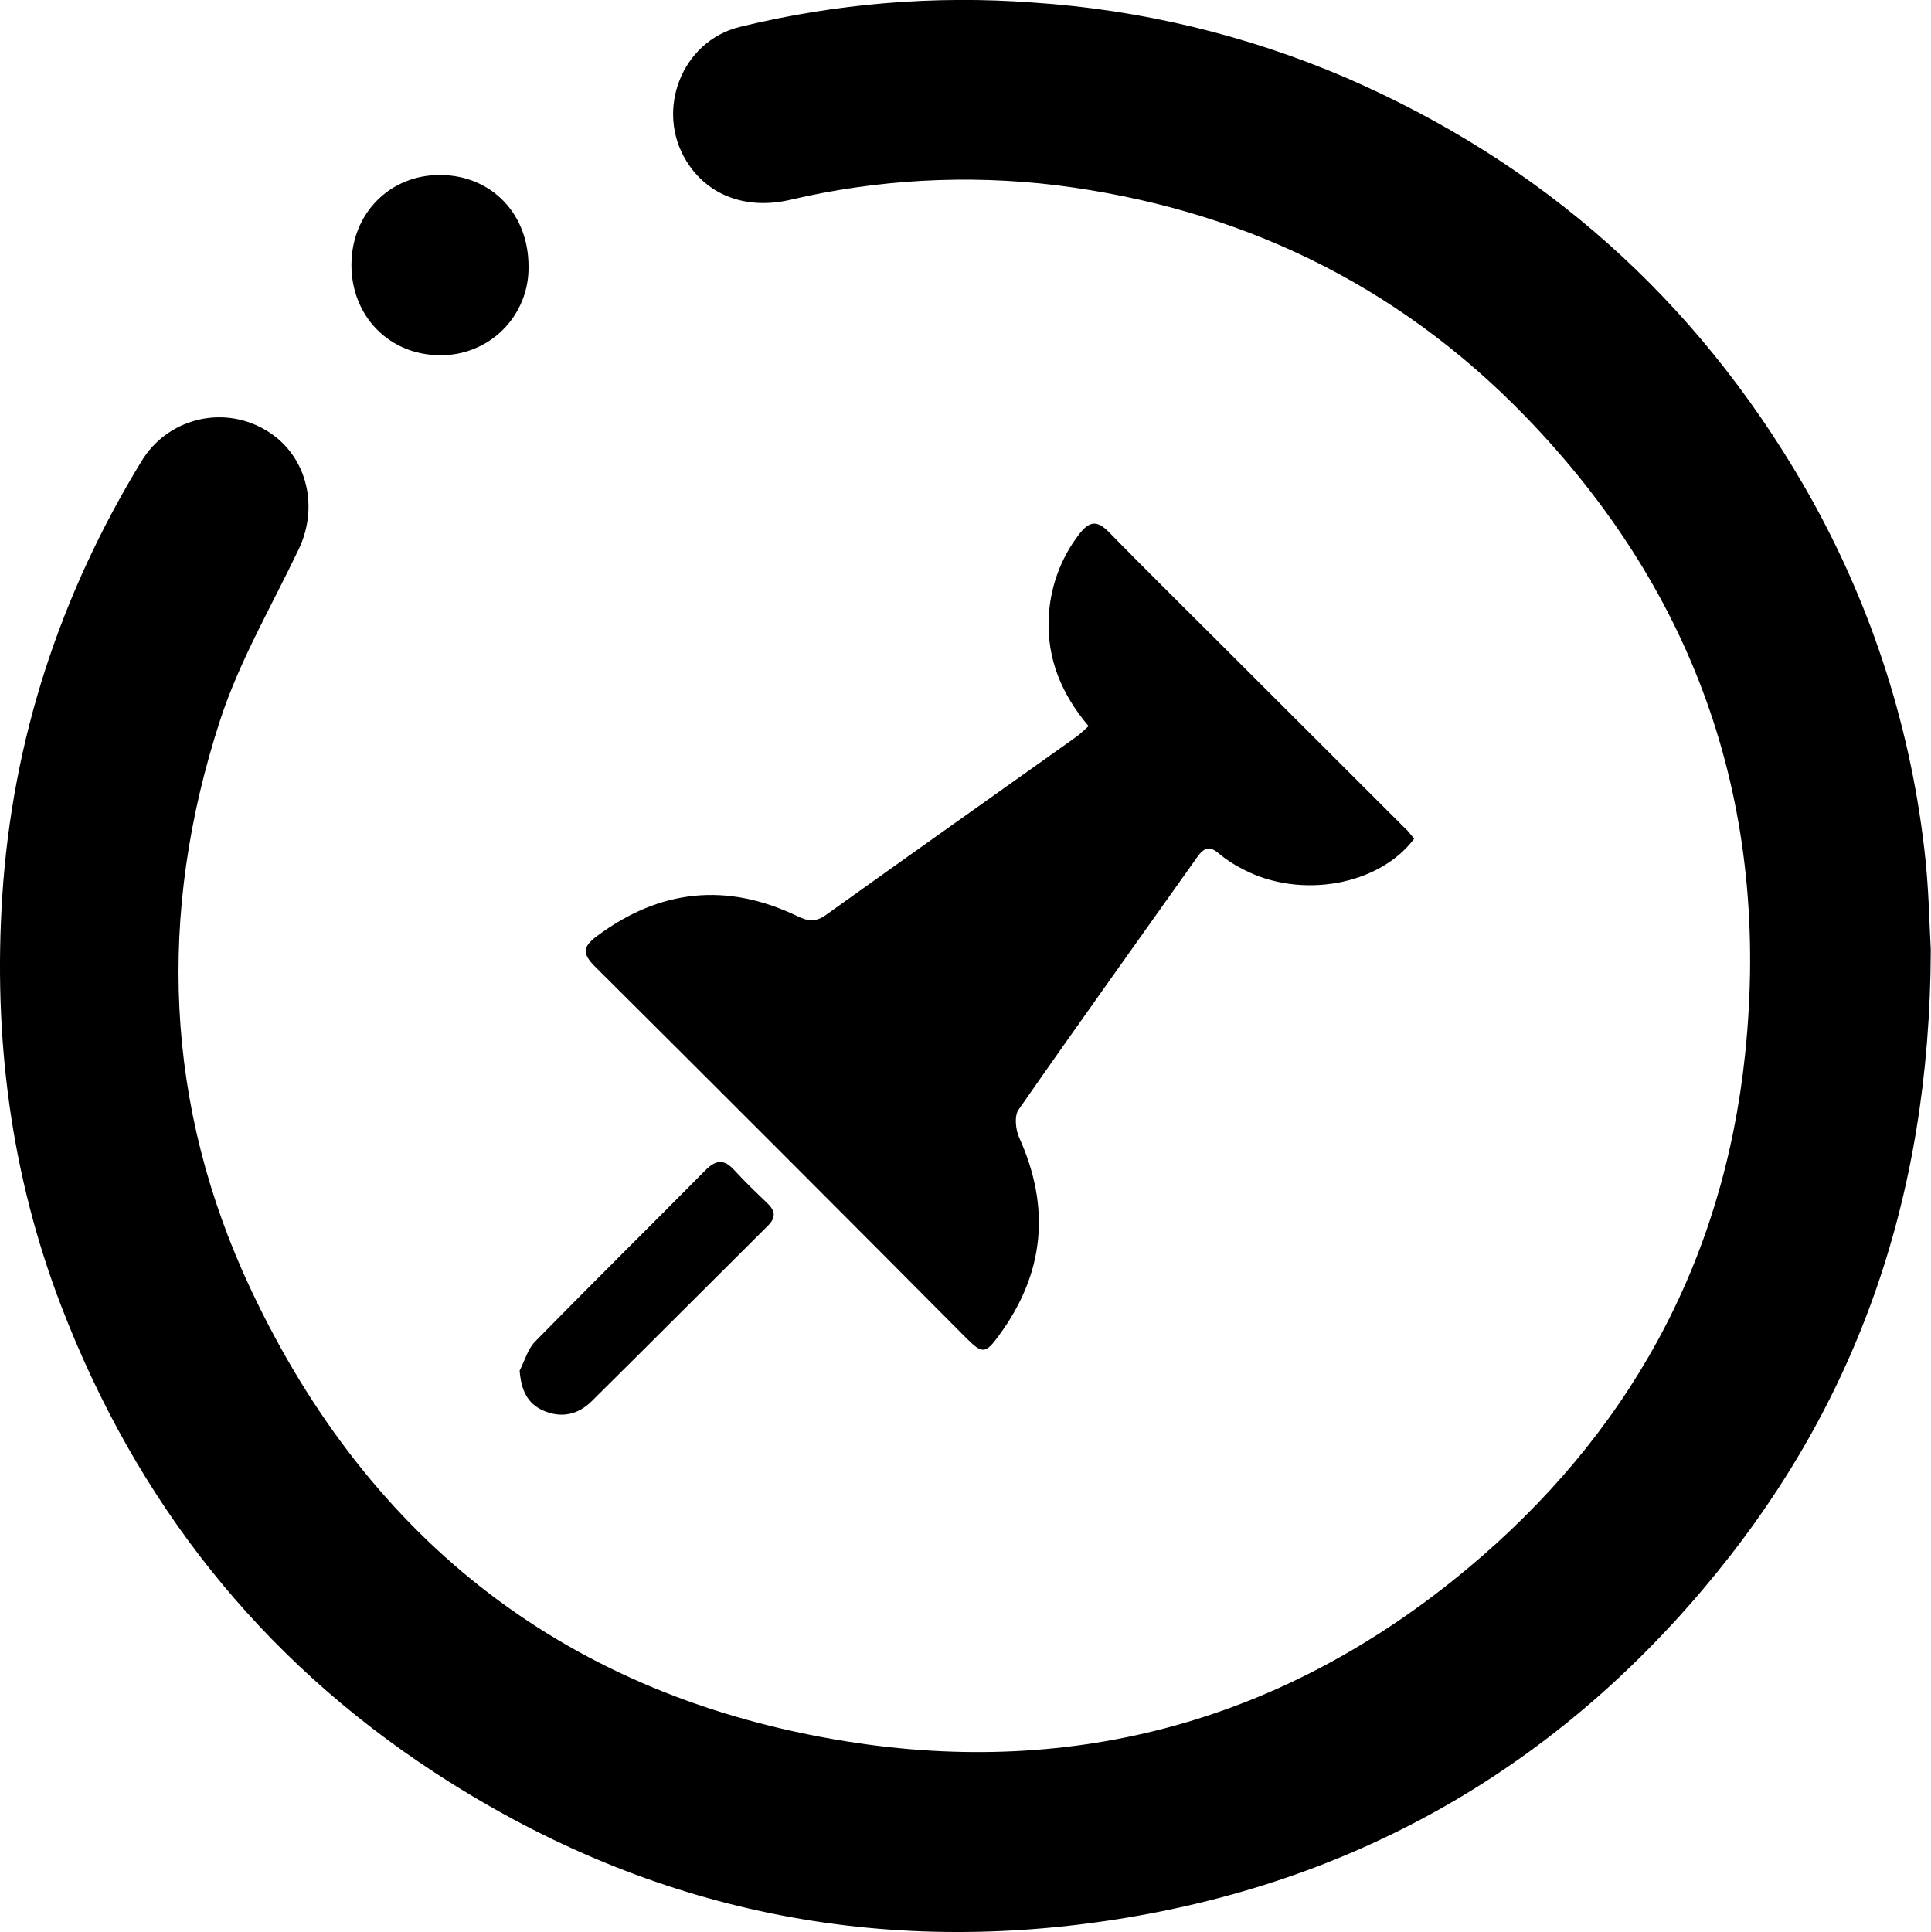
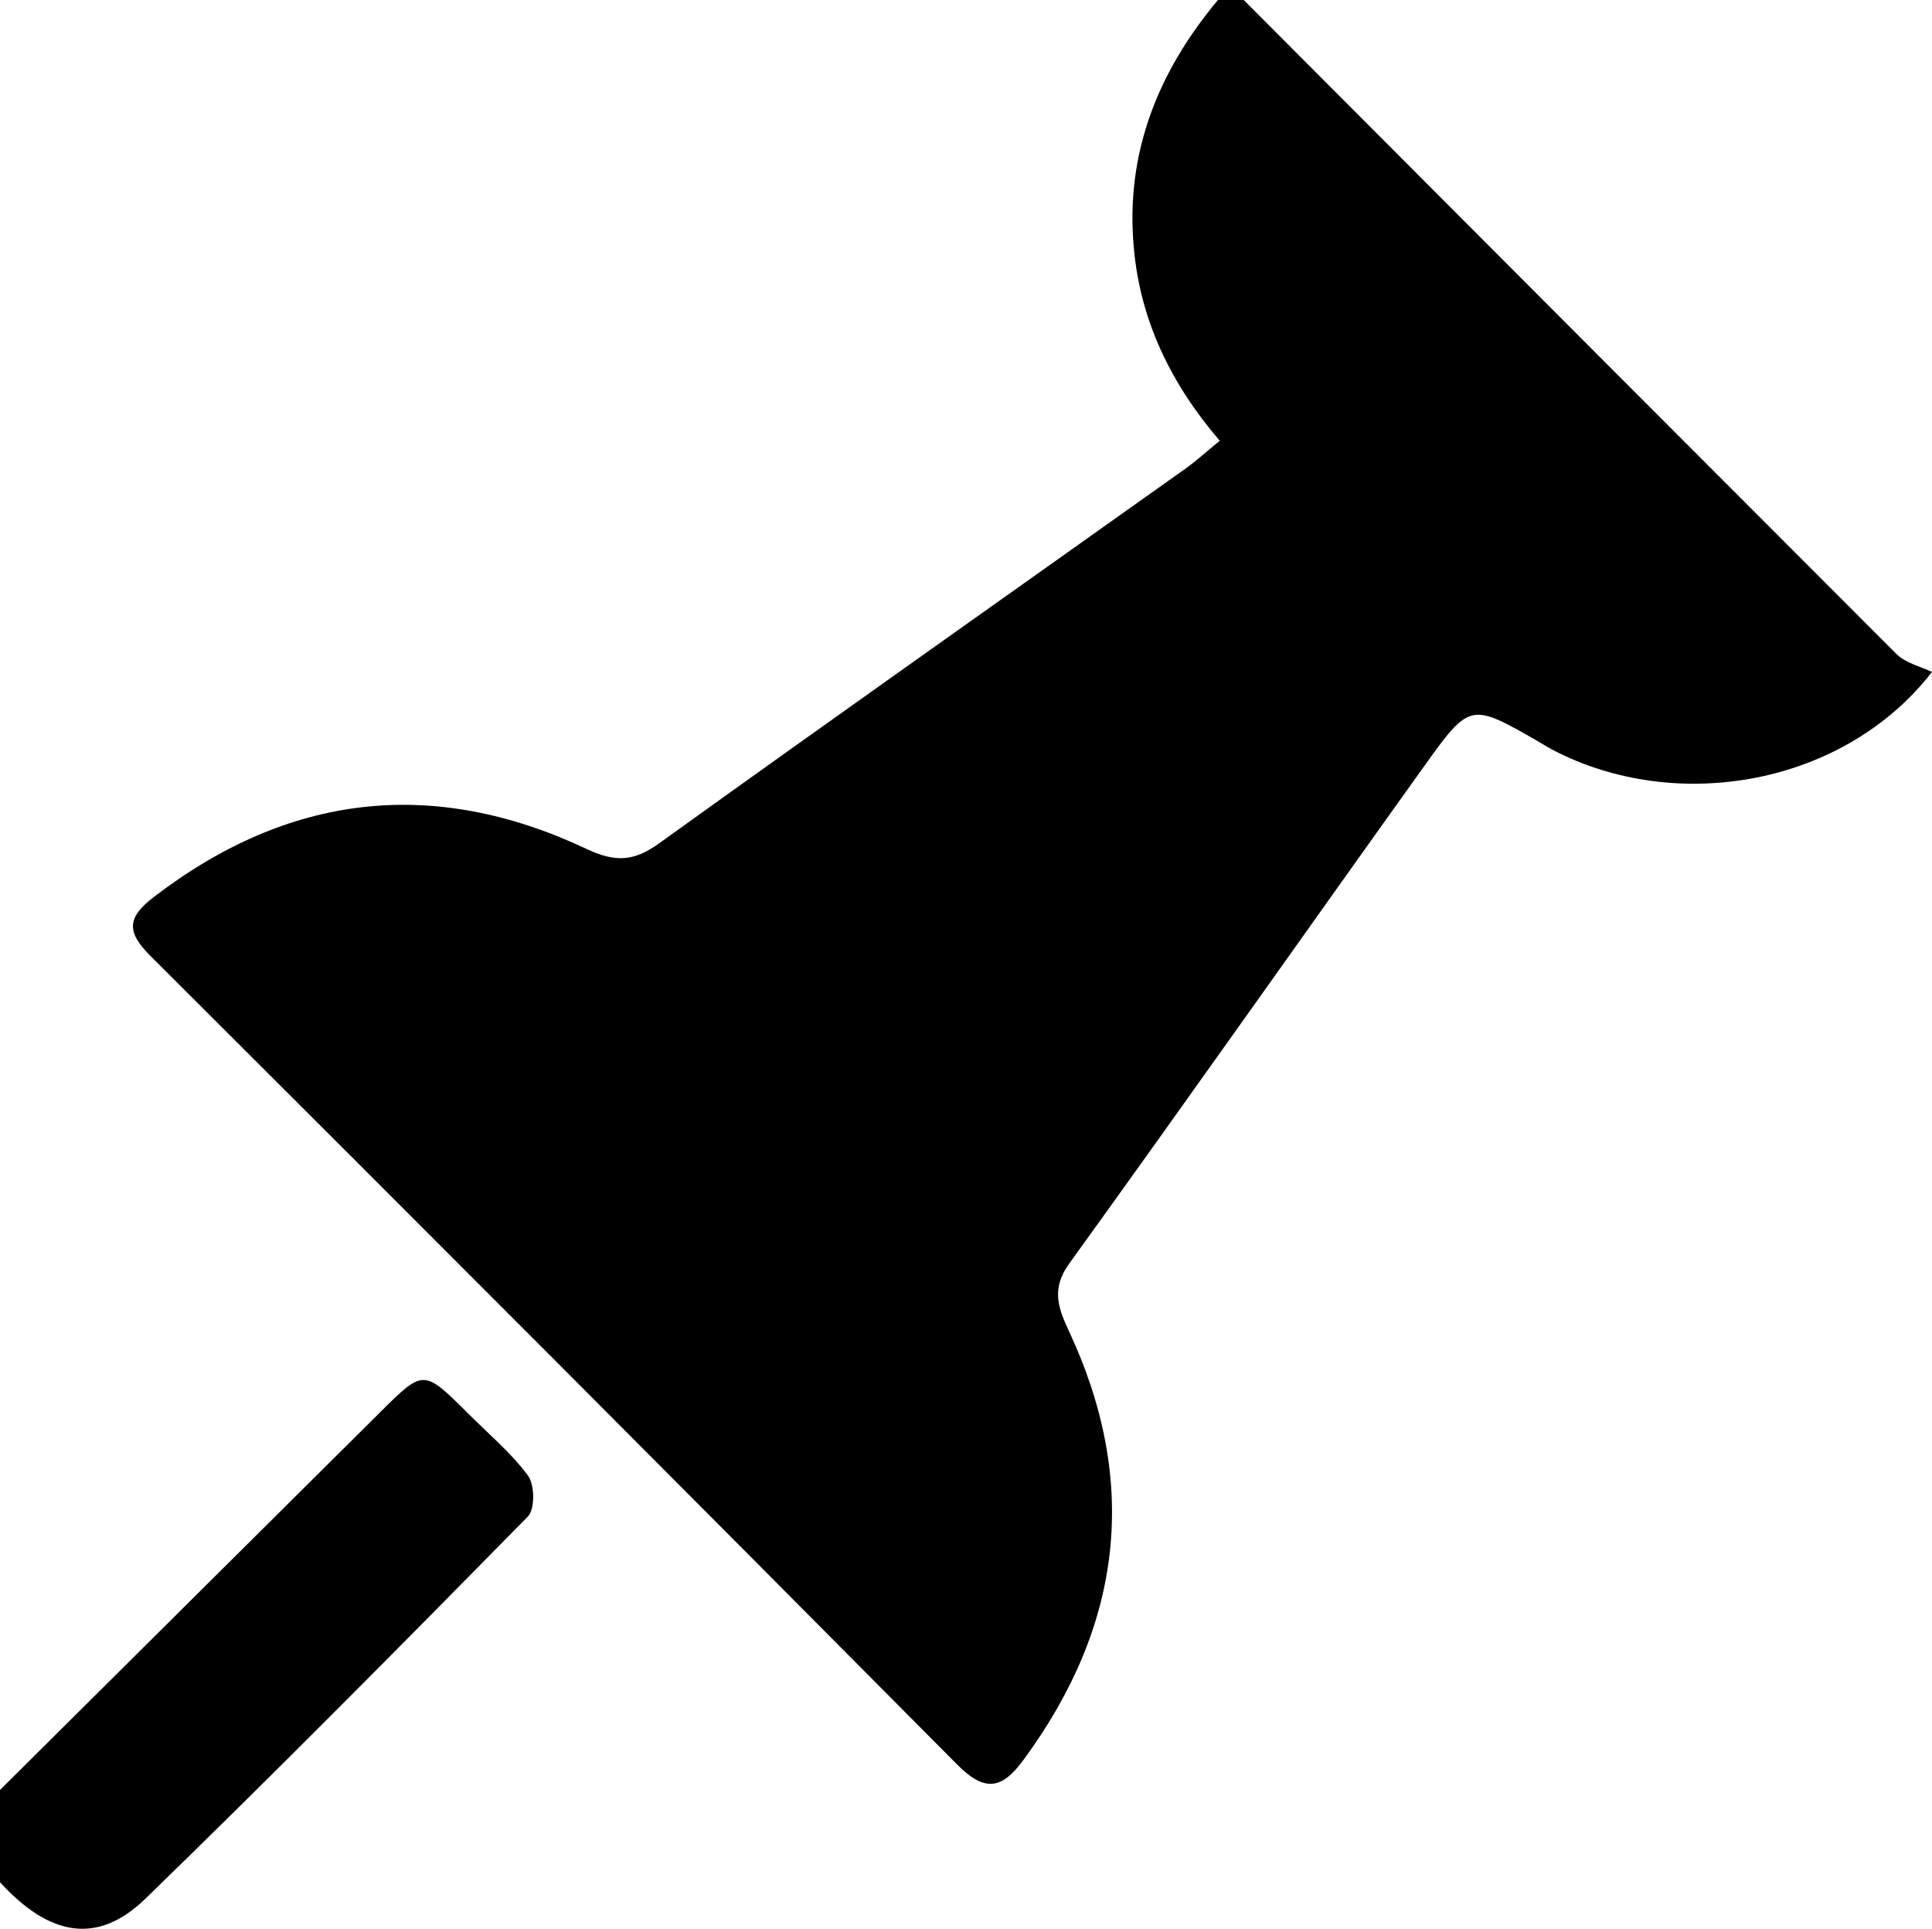
- <svg xmlns="http://www.w3.org/2000/svg" viewBox="0 0 495.1 495.36">
+ <svg xmlns="http://www.w3.org/2000/svg" viewBox="0 0 228.91 228.54">
  <g id="Calque_2" data-name="Calque 2">
    <g id="Calque_1-2" data-name="Calque 1">
-       <path d="M495.1,243.57c-.2,64.52-19.55,118-58.37,163.86-39.66,46.89-90.28,75.4-151,84.78-62.76,9.7-121.16-3-174.27-37.74C66.64,425.2,35,385,15.75,335,2.67,301-1.73,265.75.59,229.71c2.59-40,14.78-77.22,35.71-111.47a23.28,23.28,0,0,1,31.43-8.19c10.61,5.91,14.35,19.27,8.88,30.75-6.92,14.53-15.2,28.64-20.15,43.83-16.16,49.56-14.37,98.91,8,146.26C95,395.6,146.09,435.06,216.83,446.45c59.26,9.54,113-5.58,159.27-44.1,41.27-34.35,65.82-78.5,71.4-132.15,6.56-63-12.16-117.83-56.44-163.52-33-34-73.38-53.3-120.18-59.19a195.1,195.1,0,0,0-68.35,3.77c-11.27,2.57-21.14-1.19-26.54-10-8-13-1.19-30.71,13.71-34.36A240.76,240.76,0,0,1,264.87.65,244.49,244.49,0,0,1,345,19.86Q420.89,52.76,462.5,124.43a241.29,241.29,0,0,1,30.92,93.07C494.64,227.54,494.75,237.71,495.1,243.57Zm-134.61-31q-24-24-48-47.94c-9.42-9.4-18.88-18.75-28.19-28.25-3-3.06-5-2.77-7.57.58a37.72,37.72,0,0,0-7.82,21.68c-.43,10.47,3.39,19.46,10.23,27.54-1.29,1.13-2.32,2.19-3.51,3-21.27,15.13-42.58,30.19-63.8,45.39-2.55,1.83-4.51,1.72-7.25.39-18.16-8.78-35.33-7-51.54,5.08-3.53,2.63-3.82,4.43-.53,7.71Q200.23,295.23,247.7,343c4.17,4.18,5,4.17,8.41-.53,11.71-15.88,13.37-32.77,5.24-50.79-.92-2.05-1.29-5.54-.17-7.15,15.09-21.7,30.5-43.17,45.79-64.73,1.66-2.34,3.12-3.12,5.6-.94a32.07,32.07,0,0,0,6.25,4.06c14.65,7.68,34.79,4.13,43.8-7.86C361.94,214.24,361.28,213.32,360.49,212.52ZM112.82,91.07a22.35,22.35,0,0,0,22.71-22.7c.06-13.43-9.37-23.32-22.41-23.5s-22.94,9.76-23,22.95S99.79,91.05,112.82,91.07Zm26.51,270.61c4.59,2,8.89,1.07,12.39-2.4,15.1-14.95,30.09-30,45.18-45,2.21-2.18,1.86-3.89-.2-5.85-2.89-2.75-5.76-5.52-8.45-8.46s-4.78-2.54-7.44.16c-14.48,14.64-29.15,29.1-43.56,43.81-1.91,1.94-2.72,5-4,7.49C133.64,356.33,135.15,359.84,139.33,361.68Z" />
+       <path d="M147.36,0Q186,38.76,224.67,77.46c1.13,1.13,3,1.54,4.24,2.15C218.49,93.05,198.65,96.5,184,88.86c-.58-.31-1.15-.66-1.72-1-8-4.59-8.11-4.66-13.47,2.82-14.09,19.68-28,39.46-42.18,59.1-2,2.84-1.34,5-.06,7.75,8.47,18,6.47,35-5.32,51-2.57,3.5-4.59,3.8-7.84.53q-47.64-48-95.56-95.78c-2.83-2.82-2.88-4.52.37-7,16-12.28,33.15-14.26,51.32-5.68,3.34,1.57,5.54,1.48,8.51-.65,20.73-14.91,41.59-29.62,62.4-44.42,1.33-.94,2.53-2.06,4.07-3.31-5.8-6.76-9.44-14.28-10.19-22.94-1-11.2,2.9-20.83,10-29.31ZM0,223c5.87,6.43,11.55,7.43,17.18,2,15.33-14.88,30.38-30.08,45.36-45.32.86-.87.83-3.79,0-4.88-2.05-2.76-4.77-5-7.23-7.49-5.11-5.07-5.15-5.07-10.19-.07L0,212.07Z" />
    </g>
  </g>
</svg>
